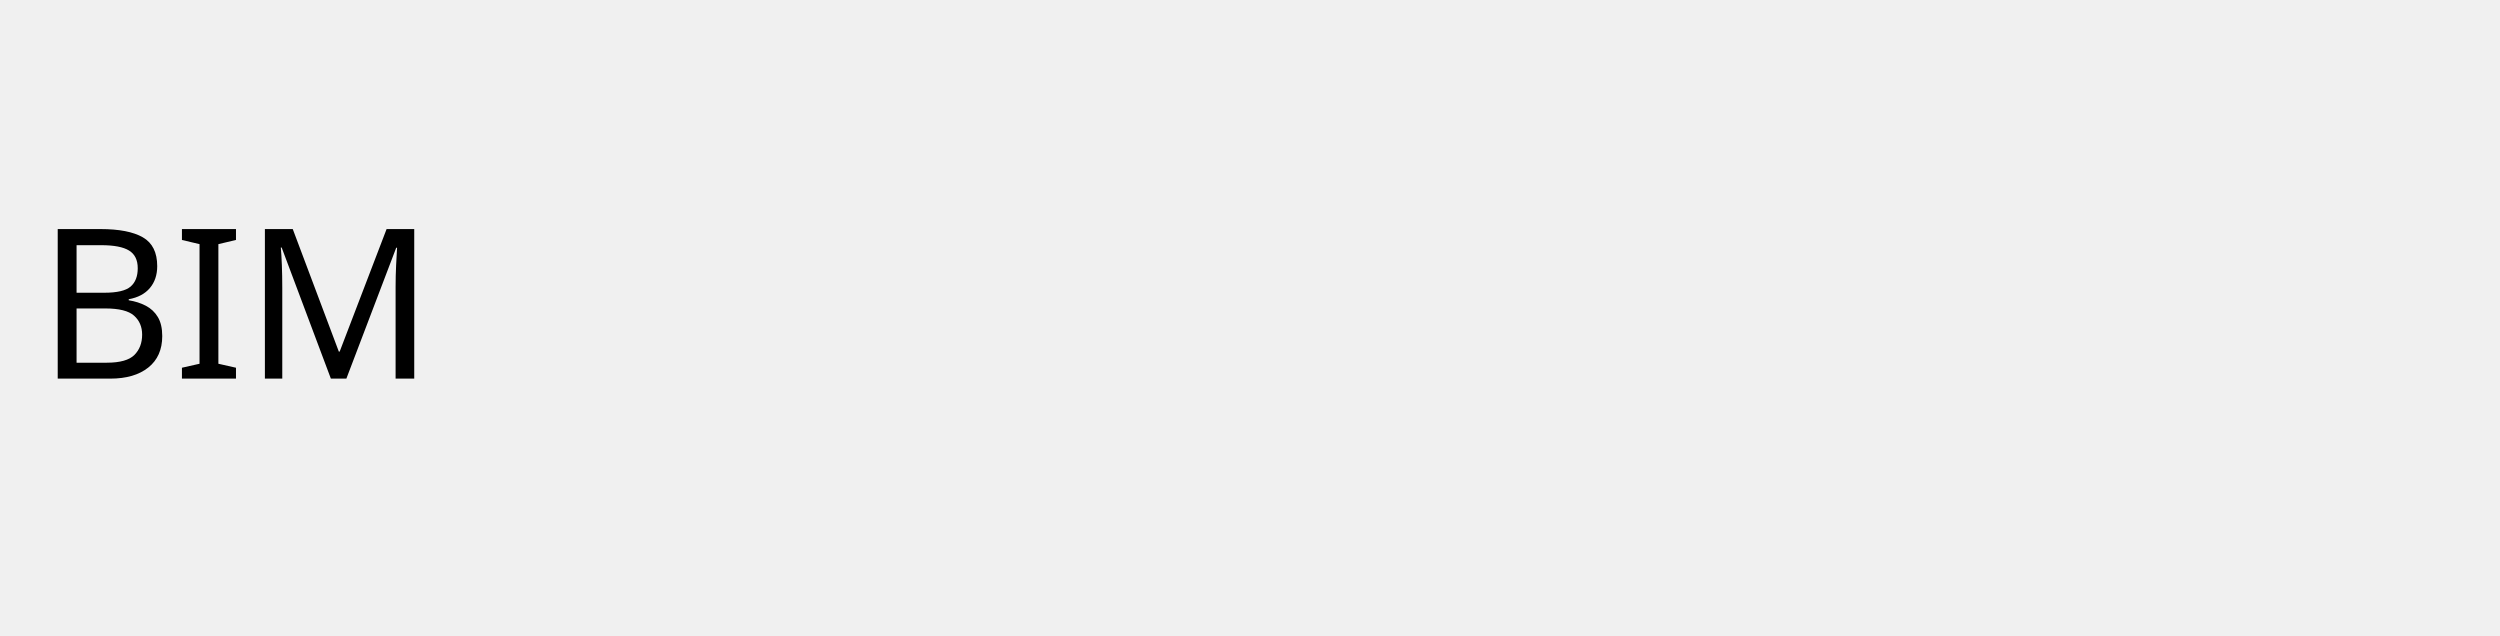
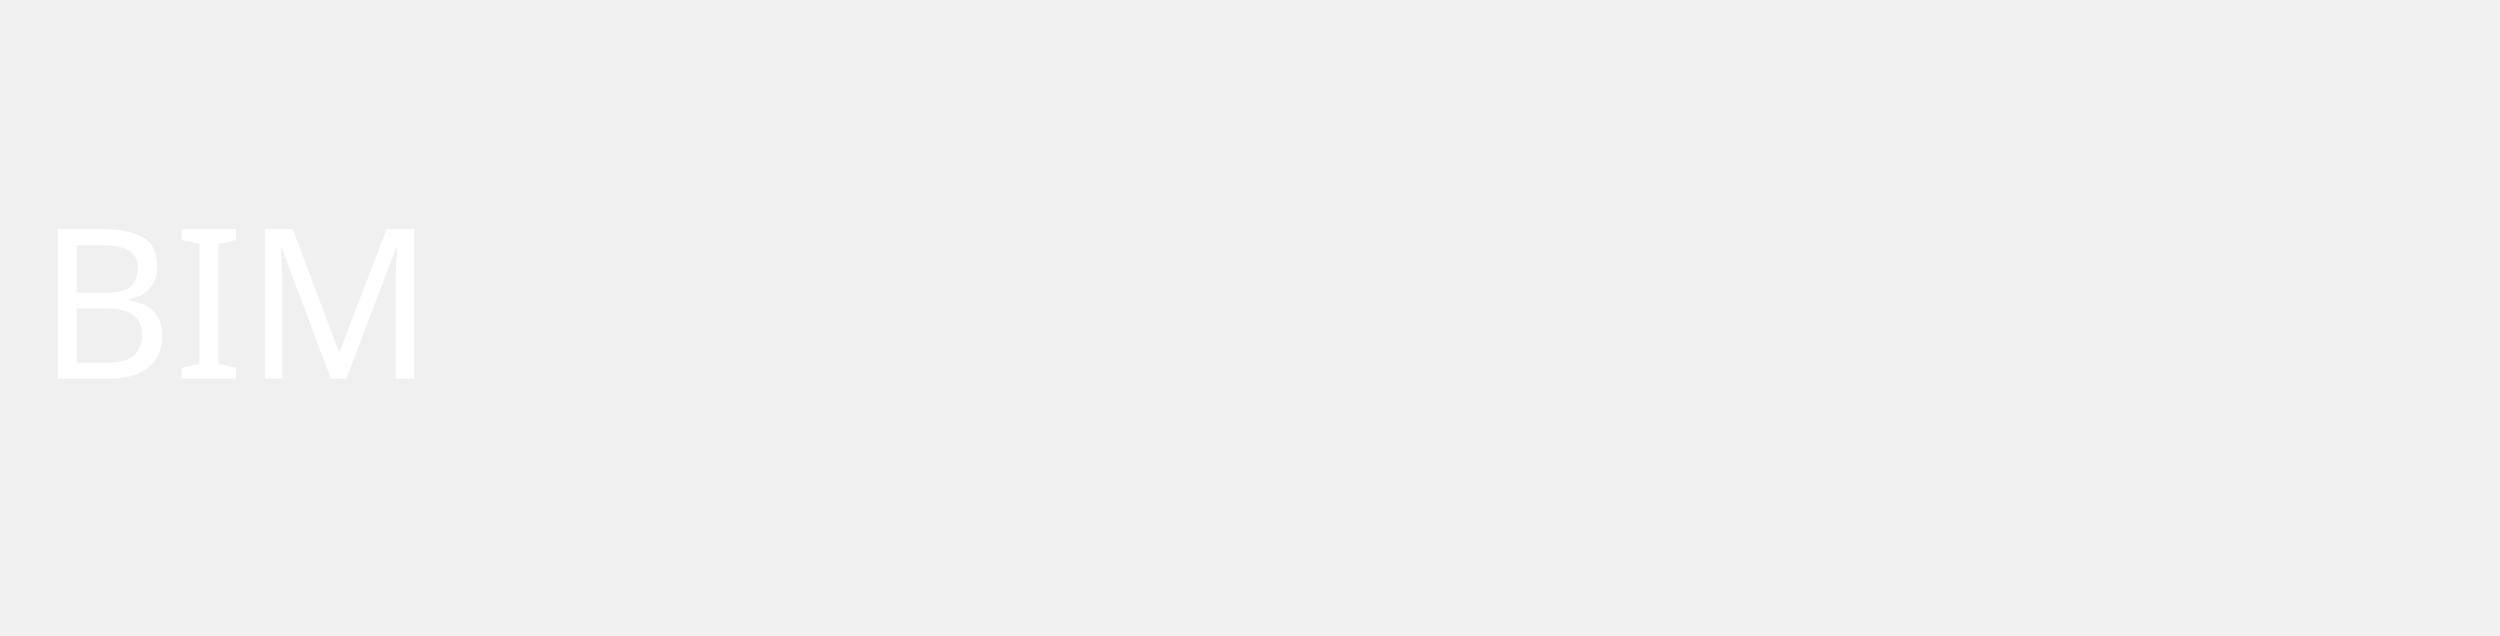
<svg xmlns="http://www.w3.org/2000/svg" version="1.1" id="ecHdT5pm9ML1" text-rendering="geometricPrecision" shape-rendering="geometricPrecision" x="0px" y="0px" viewBox="0 0 4750 1207" style="enable-background:new 0 0 4750 1207;" xml:space="preserve">
  <style type="text/css">
- 	.st0{fill:#000000;}
+ 	.st0{fill:#ffffff;}
	.st1{font-family:'Arial-Black';}
	.st2{font-size:398px;}
</style>
  <text transform="matrix(1 0 0 1 71.0596 719.3887)" class="st0 st1 st2">BIM</text>
</svg>
